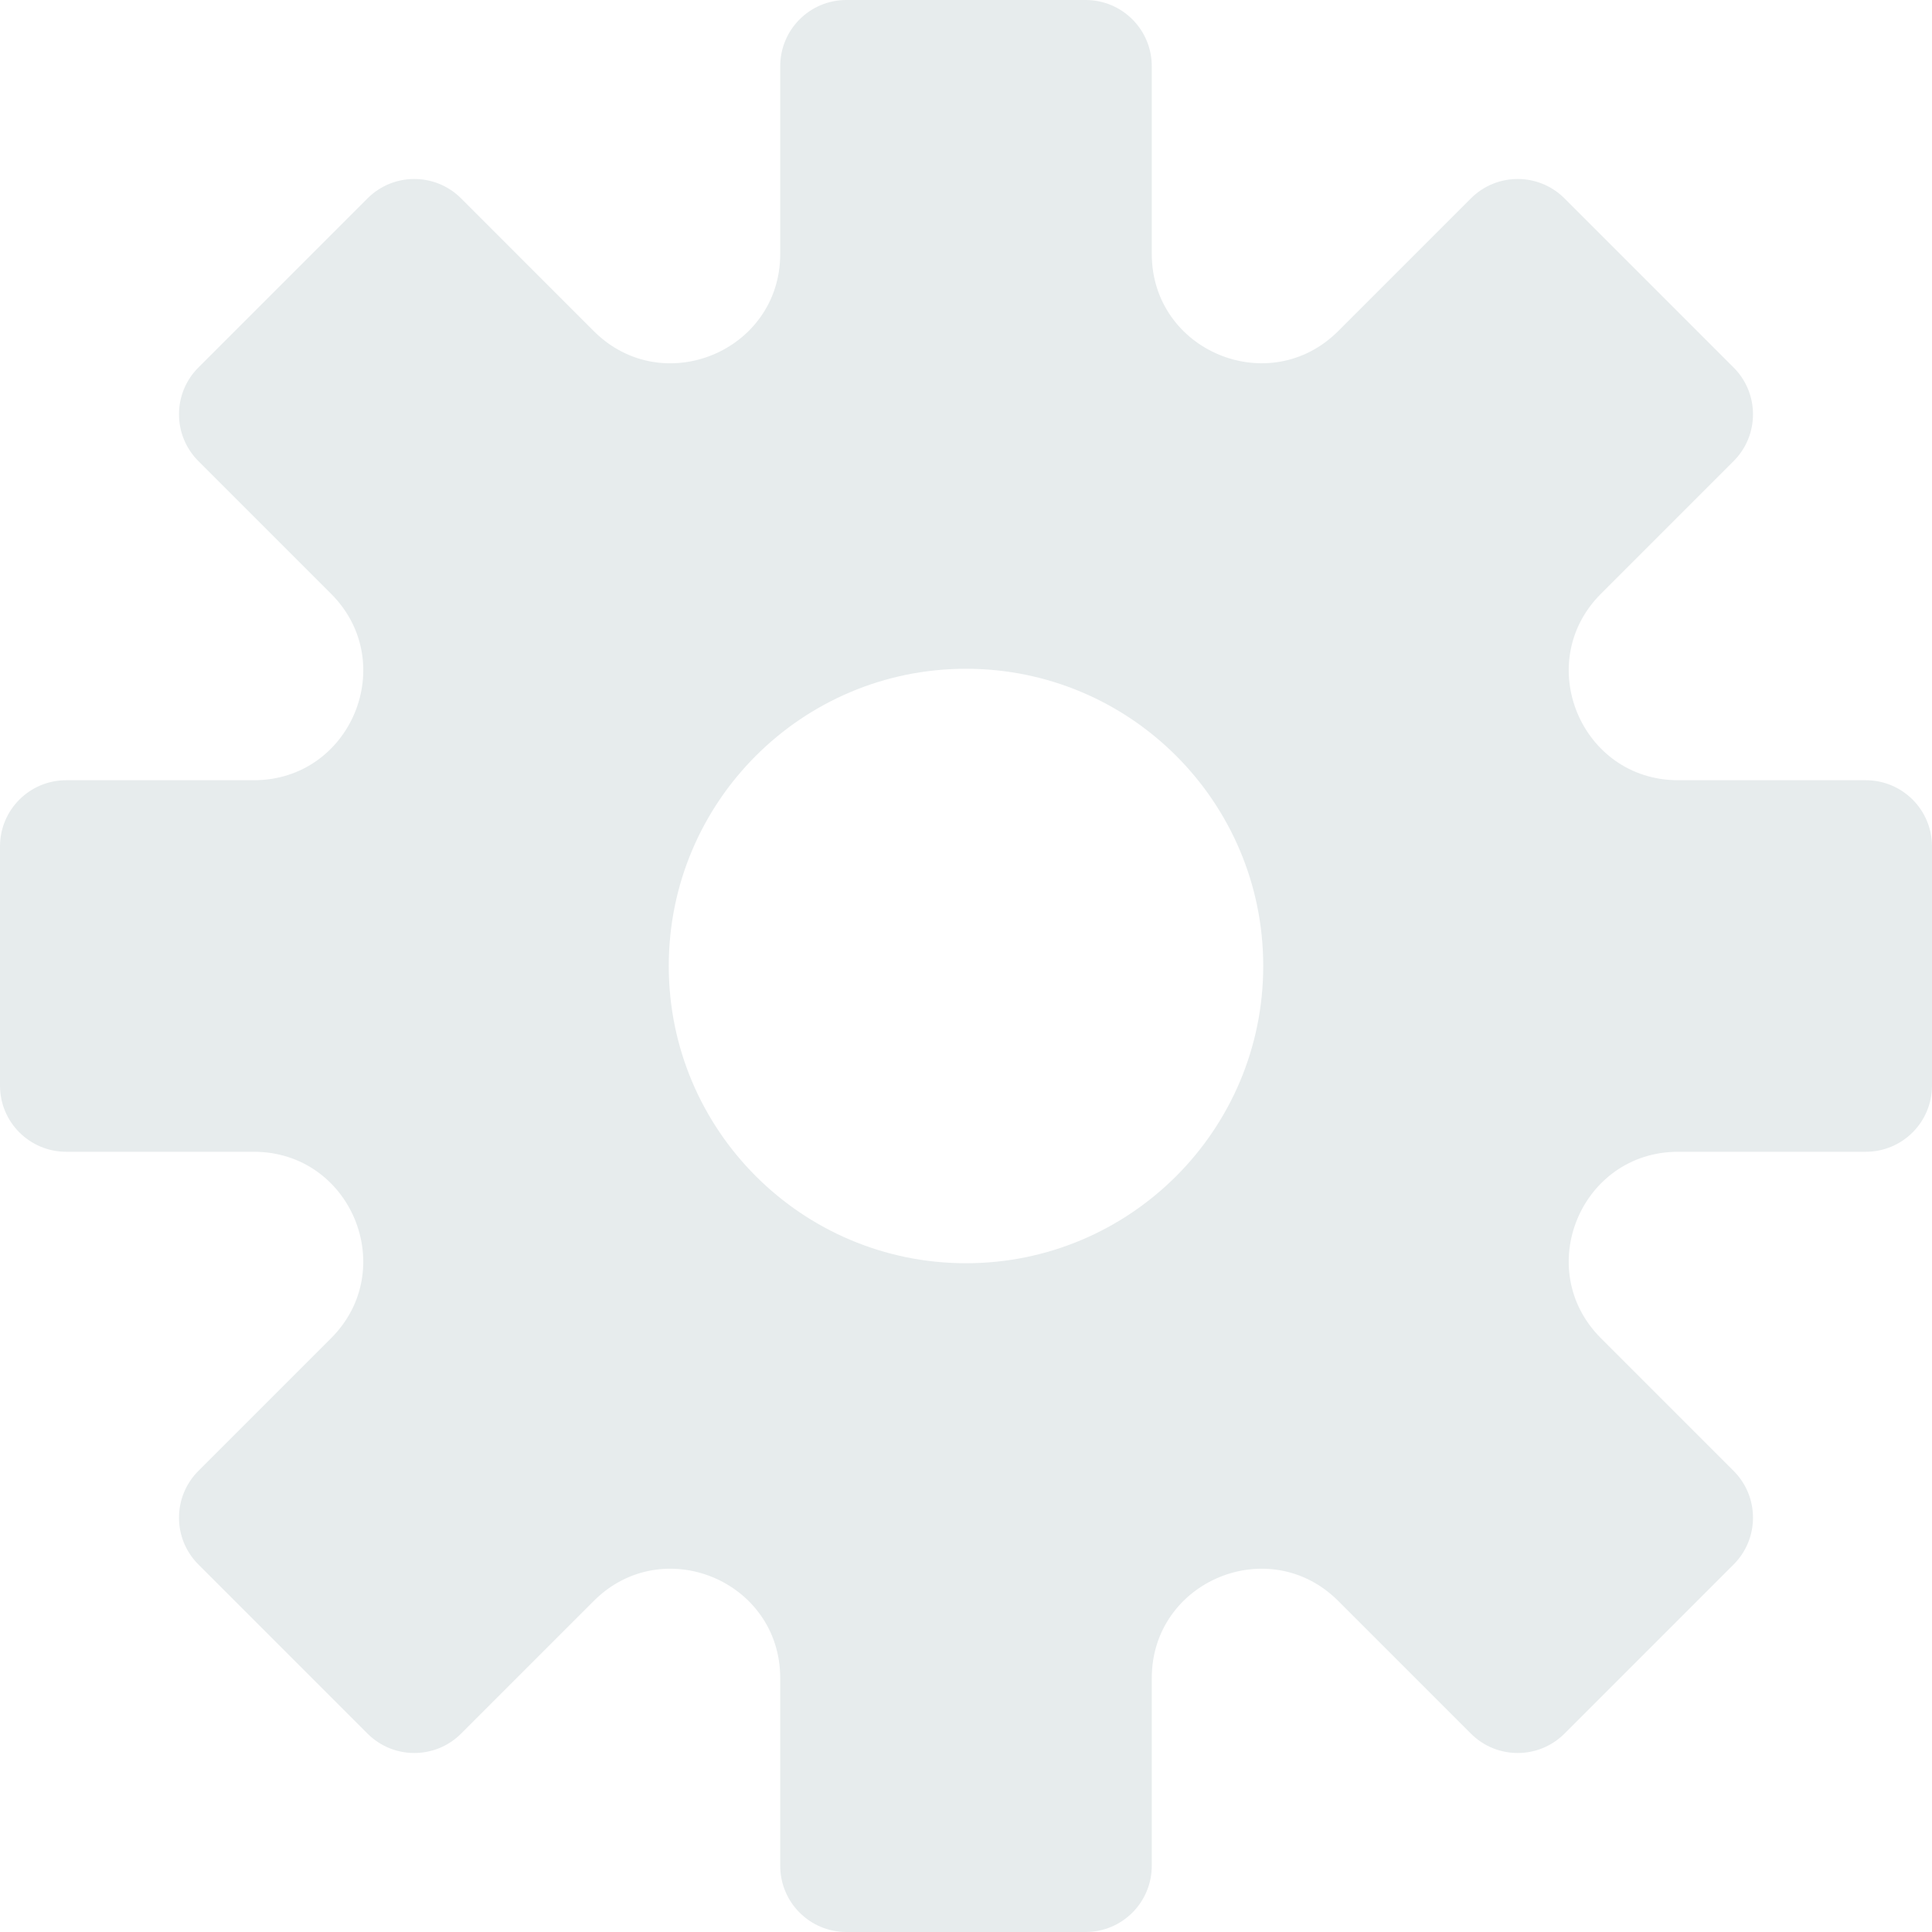
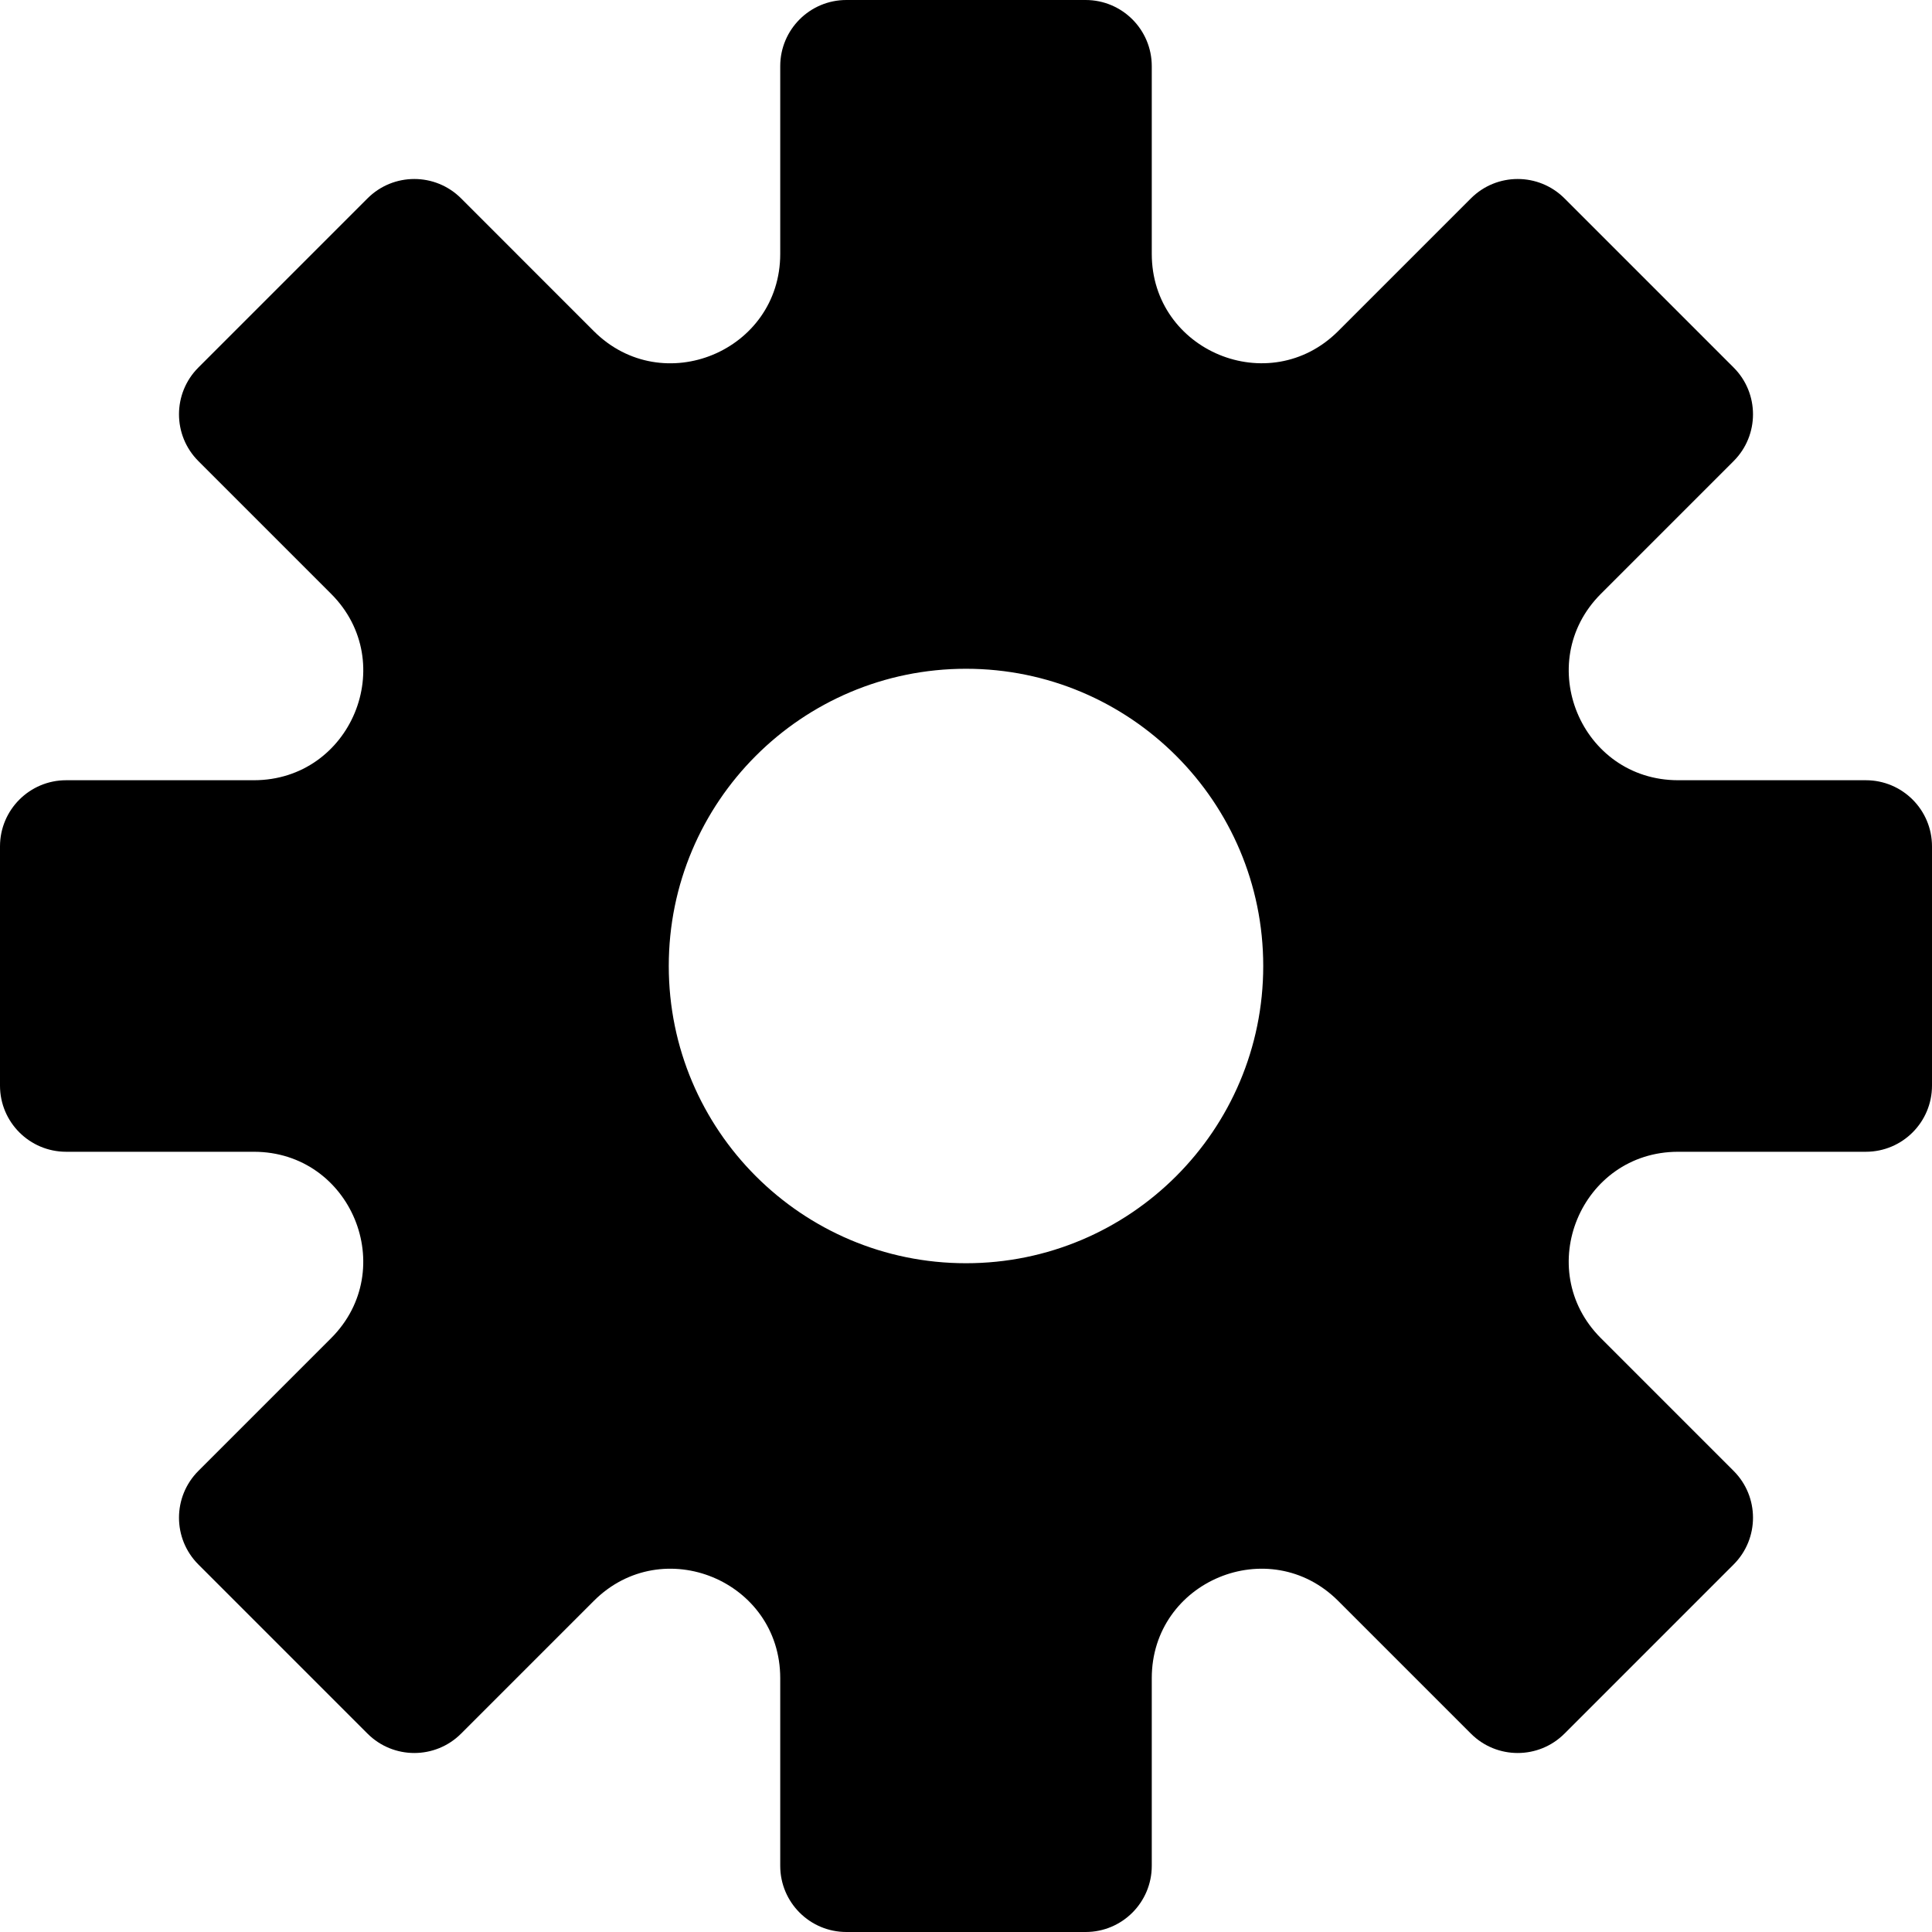
<svg xmlns="http://www.w3.org/2000/svg" version="1.1" id="Capa_1" x="0px" y="0px" viewBox="0 0 52 52" style="enable-background:new 0 0 52 52;" xml:space="preserve">
-   <path style="fill:#E7ECED;" d="M50.219,21h-5.051c-2.619,0-3.93-3.167-2.079-5.018l3.572-3.572c0.695-0.695,0.695-1.823,0-2.518  l-4.553-4.553c-0.695-0.695-1.823-0.695-2.518,0l-3.572,3.572C34.166,10.762,31,9.451,31,6.832V1.781C31,0.797,30.203,0,29.219,0  h-6.439C21.797,0,21,0.797,21,1.781v5.052c0,2.619-3.166,3.93-5.018,2.079L12.41,5.339c-0.695-0.695-1.823-0.695-2.518,0  L5.339,9.892c-0.695,0.695-0.695,1.823,0,2.518l3.572,3.572C10.763,17.833,9.451,21,6.832,21H1.781C0.797,21,0,21.797,0,22.781  v6.439C0,30.203,0.797,31,1.781,31h5.051c2.619,0,3.93,3.167,2.079,5.018L5.339,39.59c-0.695,0.696-0.695,1.823,0,2.518l4.553,4.553  c0.695,0.695,1.823,0.695,2.518,0l3.572-3.572C17.834,41.237,21,42.549,21,45.168v5.051C21,51.203,21.797,52,22.781,52h6.439  C30.203,52,31,51.203,31,50.219v-5.051c0-2.619,3.166-3.931,5.018-2.079l3.572,3.572c0.695,0.695,1.823,0.695,2.518,0l4.553-4.553  c0.695-0.695,0.695-1.823,0-2.518l-3.572-3.572C41.237,34.167,42.549,31,45.168,31h5.051C51.203,31,52,30.203,52,29.219v-6.439  C52,21.797,51.203,21,50.219,21z M26,34c-4.418,0-8-3.582-8-8s3.582-8,8-8s8,3.582,8,8S30.418,34,26,34z" />
+   <path style="fill:black;" d="M50.219,21h-5.051c-2.619,0-3.93-3.167-2.079-5.018l3.572-3.572c0.695-0.695,0.695-1.823,0-2.518  l-4.553-4.553c-0.695-0.695-1.823-0.695-2.518,0l-3.572,3.572C34.166,10.762,31,9.451,31,6.832V1.781C31,0.797,30.203,0,29.219,0  h-6.439C21.797,0,21,0.797,21,1.781v5.052c0,2.619-3.166,3.93-5.018,2.079L12.41,5.339c-0.695-0.695-1.823-0.695-2.518,0  L5.339,9.892c-0.695,0.695-0.695,1.823,0,2.518l3.572,3.572C10.763,17.833,9.451,21,6.832,21H1.781C0.797,21,0,21.797,0,22.781  v6.439C0,30.203,0.797,31,1.781,31h5.051c2.619,0,3.93,3.167,2.079,5.018L5.339,39.59c-0.695,0.696-0.695,1.823,0,2.518l4.553,4.553  c0.695,0.695,1.823,0.695,2.518,0l3.572-3.572C17.834,41.237,21,42.549,21,45.168v5.051C21,51.203,21.797,52,22.781,52h6.439  C30.203,52,31,51.203,31,50.219v-5.051c0-2.619,3.166-3.931,5.018-2.079l3.572,3.572c0.695,0.695,1.823,0.695,2.518,0l4.553-4.553  c0.695-0.695,0.695-1.823,0-2.518l-3.572-3.572C41.237,34.167,42.549,31,45.168,31h5.051C51.203,31,52,30.203,52,29.219v-6.439  C52,21.797,51.203,21,50.219,21z M26,34c-4.418,0-8-3.582-8-8s3.582-8,8-8s8,3.582,8,8S30.418,34,26,34z" />
  <g>
</g>
  <g>
</g>
  <g>
</g>
  <g>
</g>
  <g>
</g>
  <g>
</g>
  <g>
</g>
  <g>
</g>
  <g>
</g>
  <g>
</g>
  <g>
</g>
  <g>
</g>
  <g>
</g>
  <g>
</g>
  <g>
</g>
</svg>
